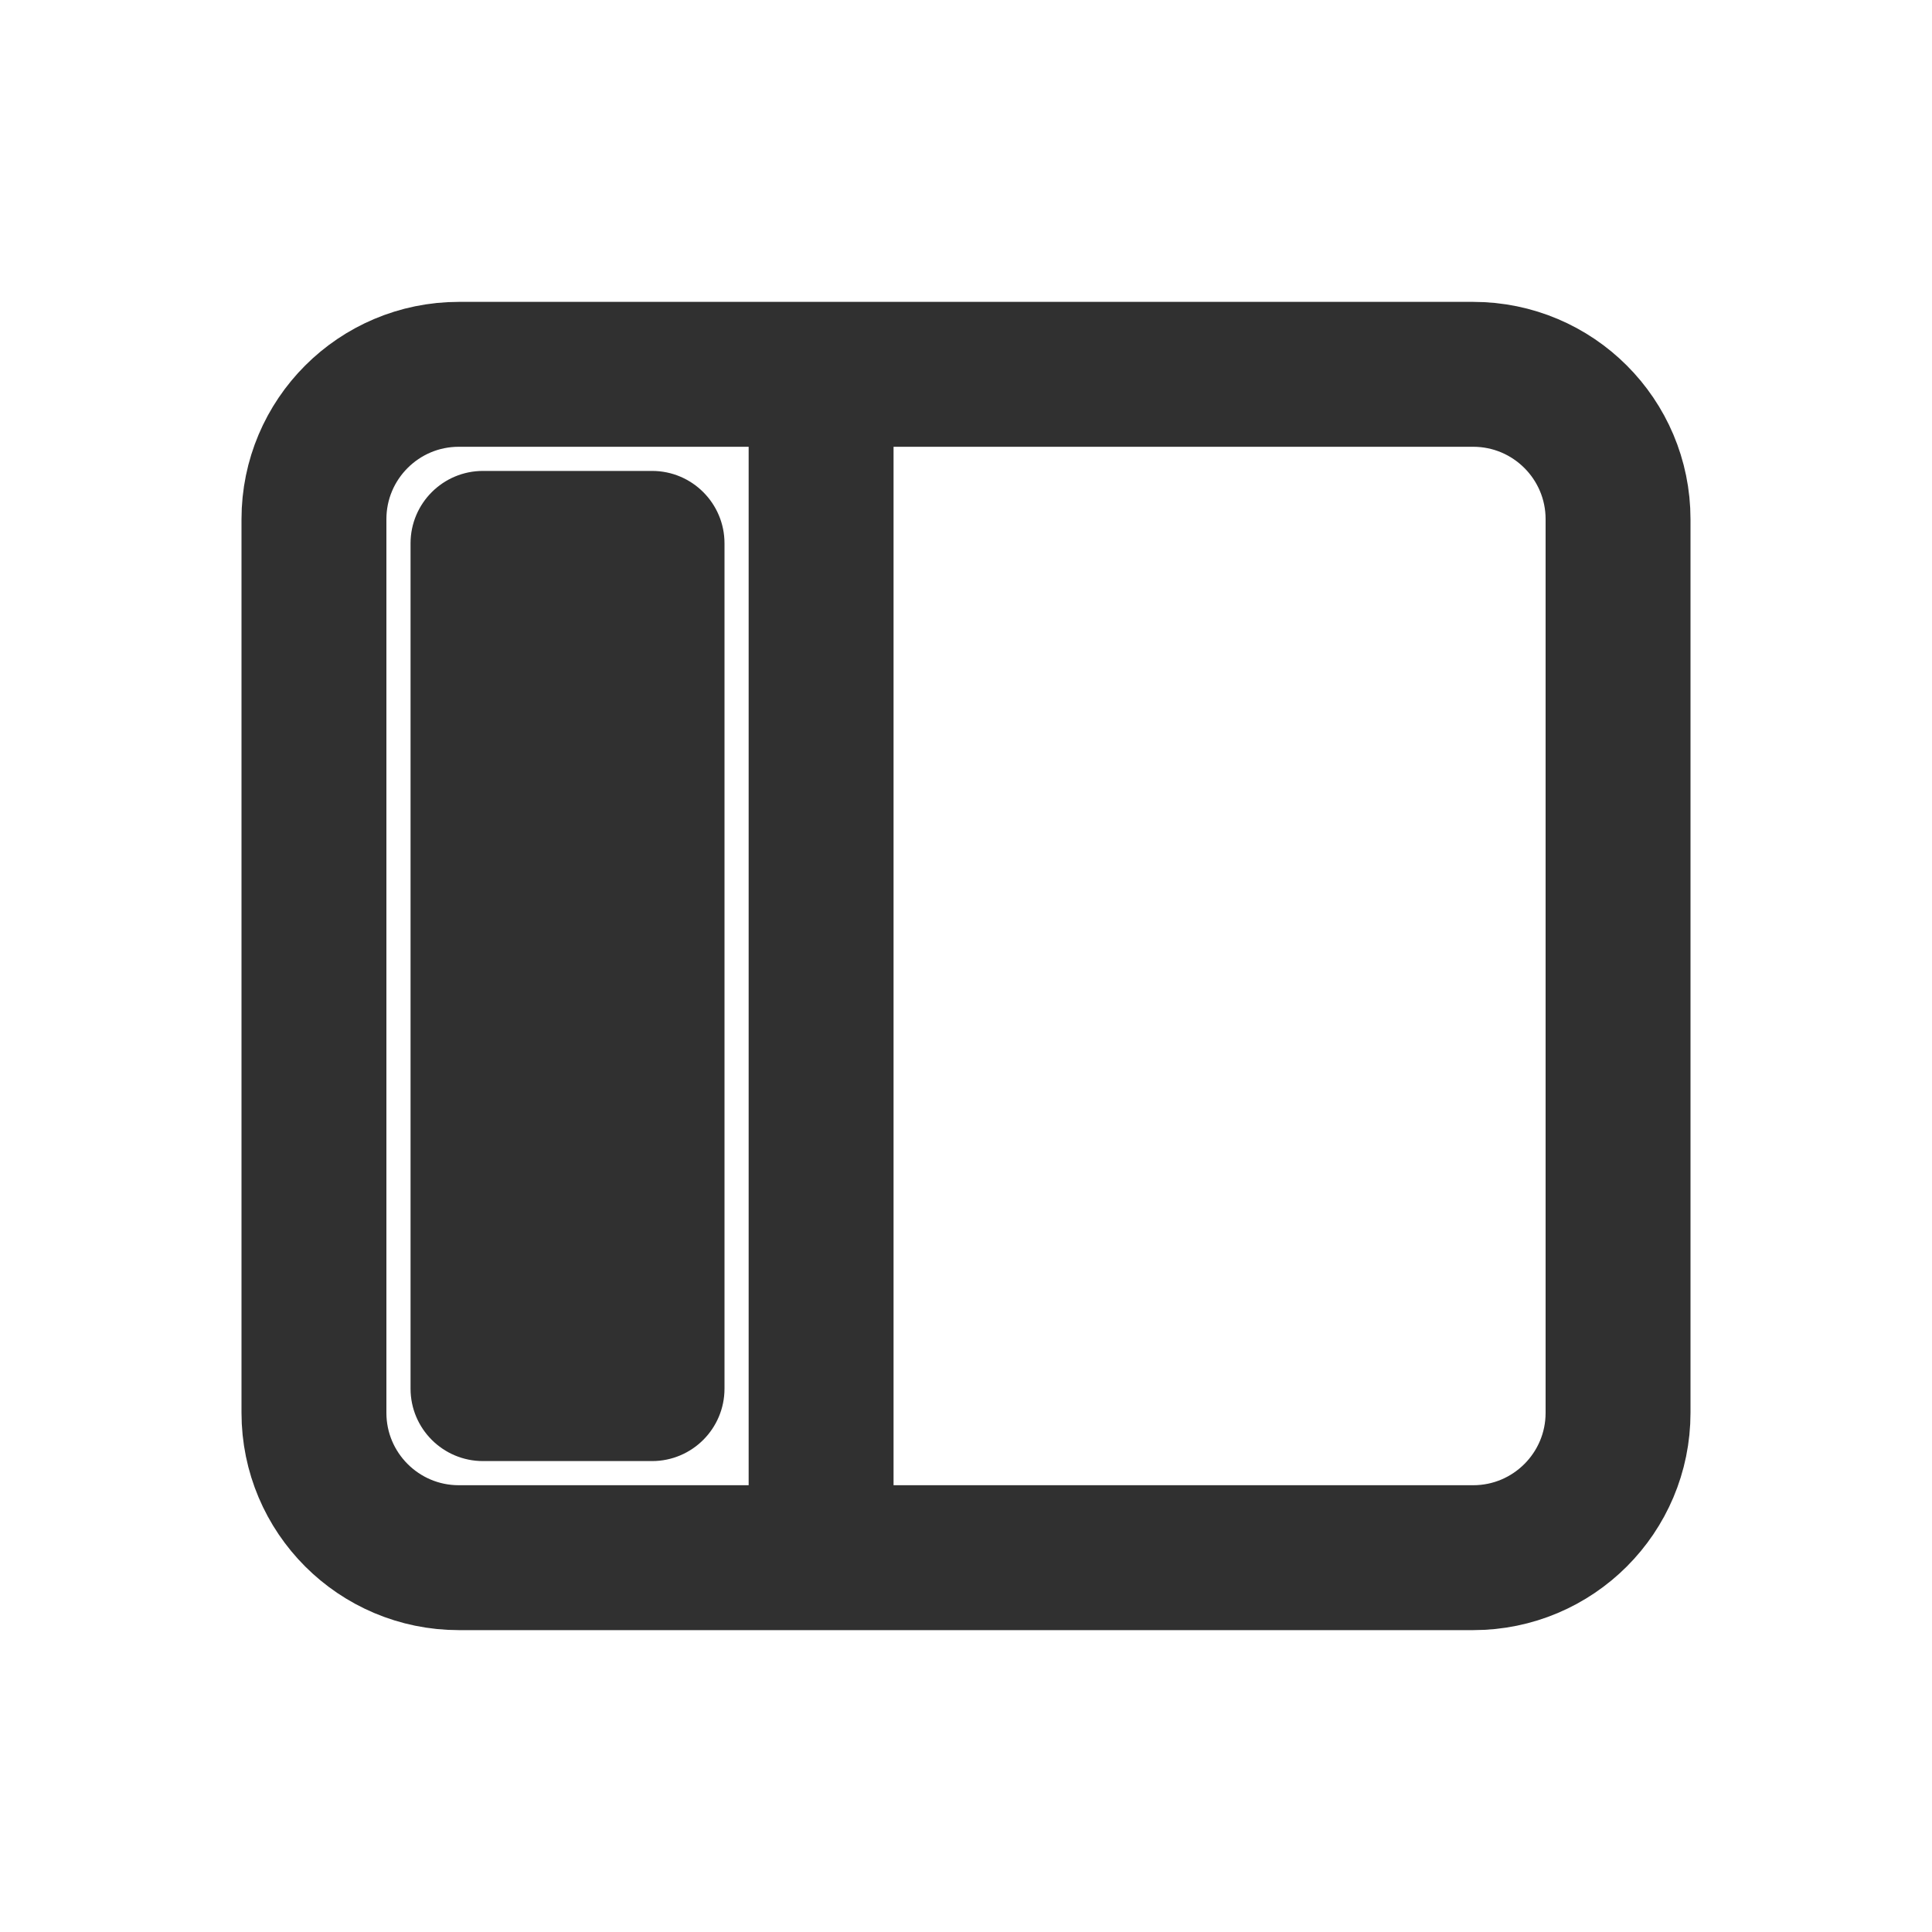
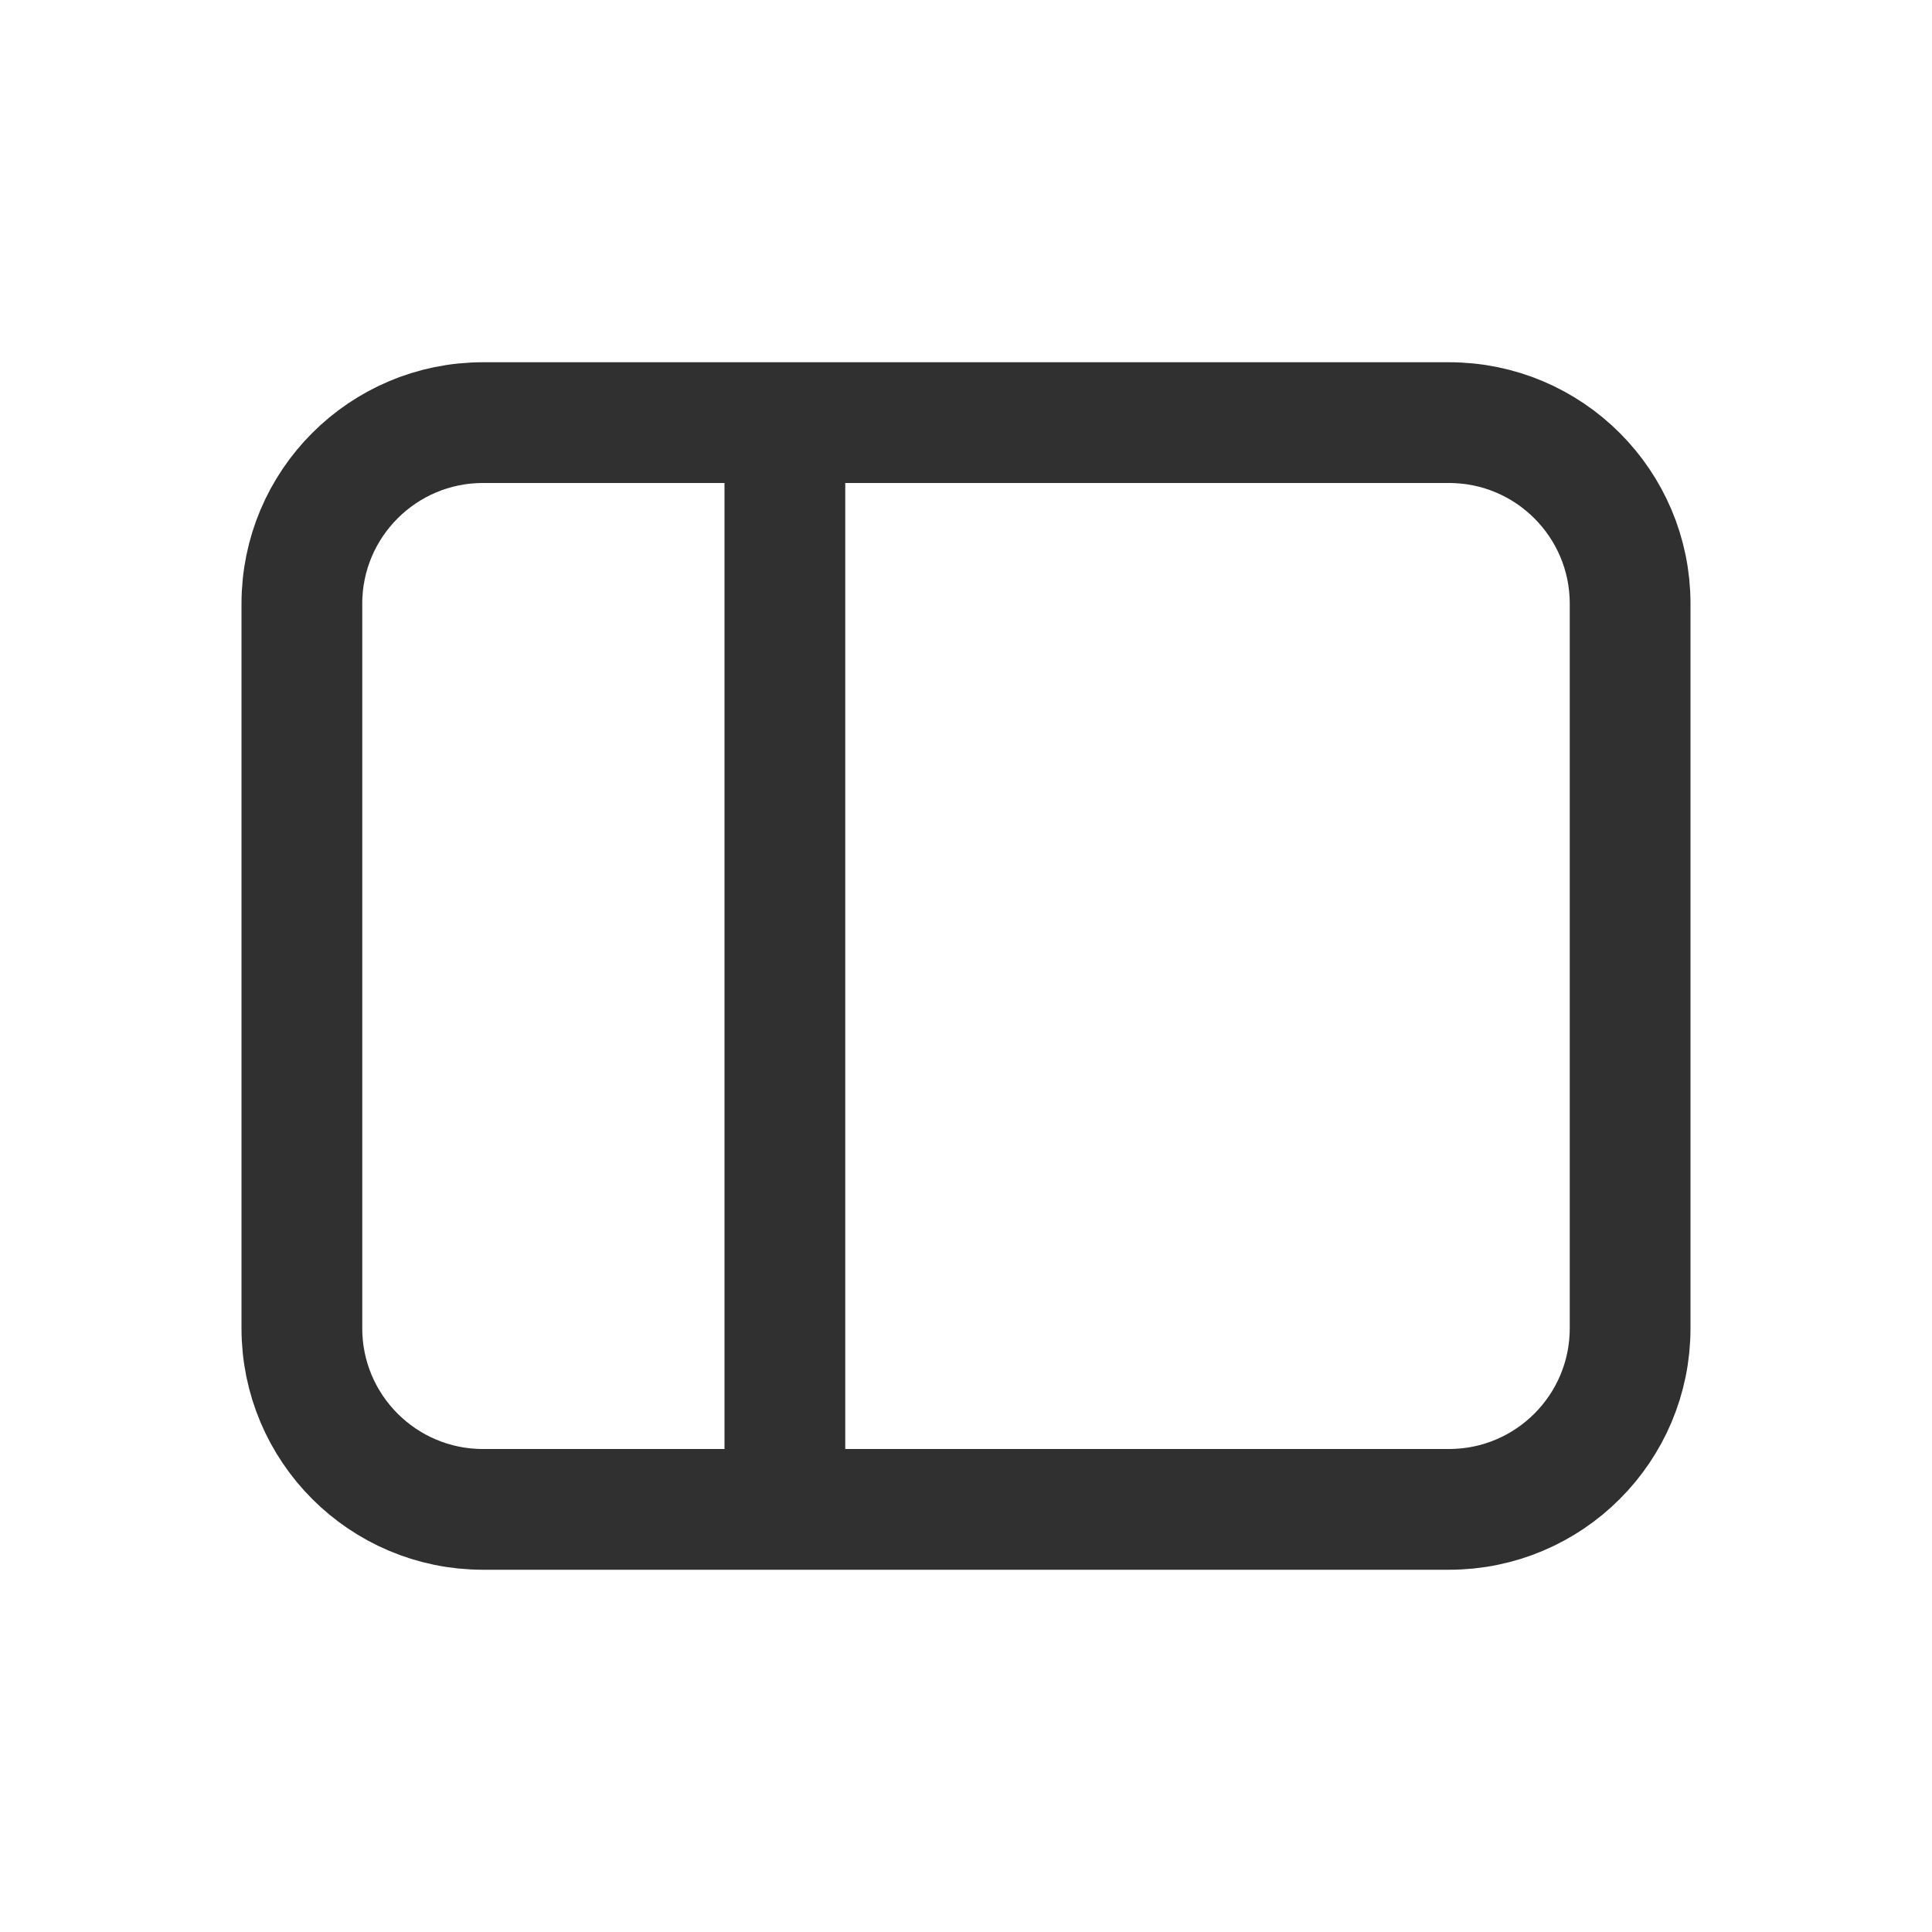
<svg xmlns="http://www.w3.org/2000/svg" width="16" height="16" viewBox="0 0 16 16">
-   <g fill="none" fill-rule="evenodd" stroke="#303030" stroke-width="1.2">
-     <rect x="2.6" y="3.1" width="10.8" height="9.8" rx="1.2" />
-     <line x1="6.8" y1="3.1" x2="6.8" y2="12.9" />
-     <rect x="3.4" y="3.9" width="2.6" height="8.2" rx="0.6" fill="#303030" stroke="none" />
+   <g fill="none" stroke="#303030" stroke-width="1">
+     <rect x="2.5" y="3.5" width="11" height="9" rx="1.5" />
+     <line x1="6.5" y1="3.5" x2="6.5" y2="12.5" />
  </g>
</svg>
